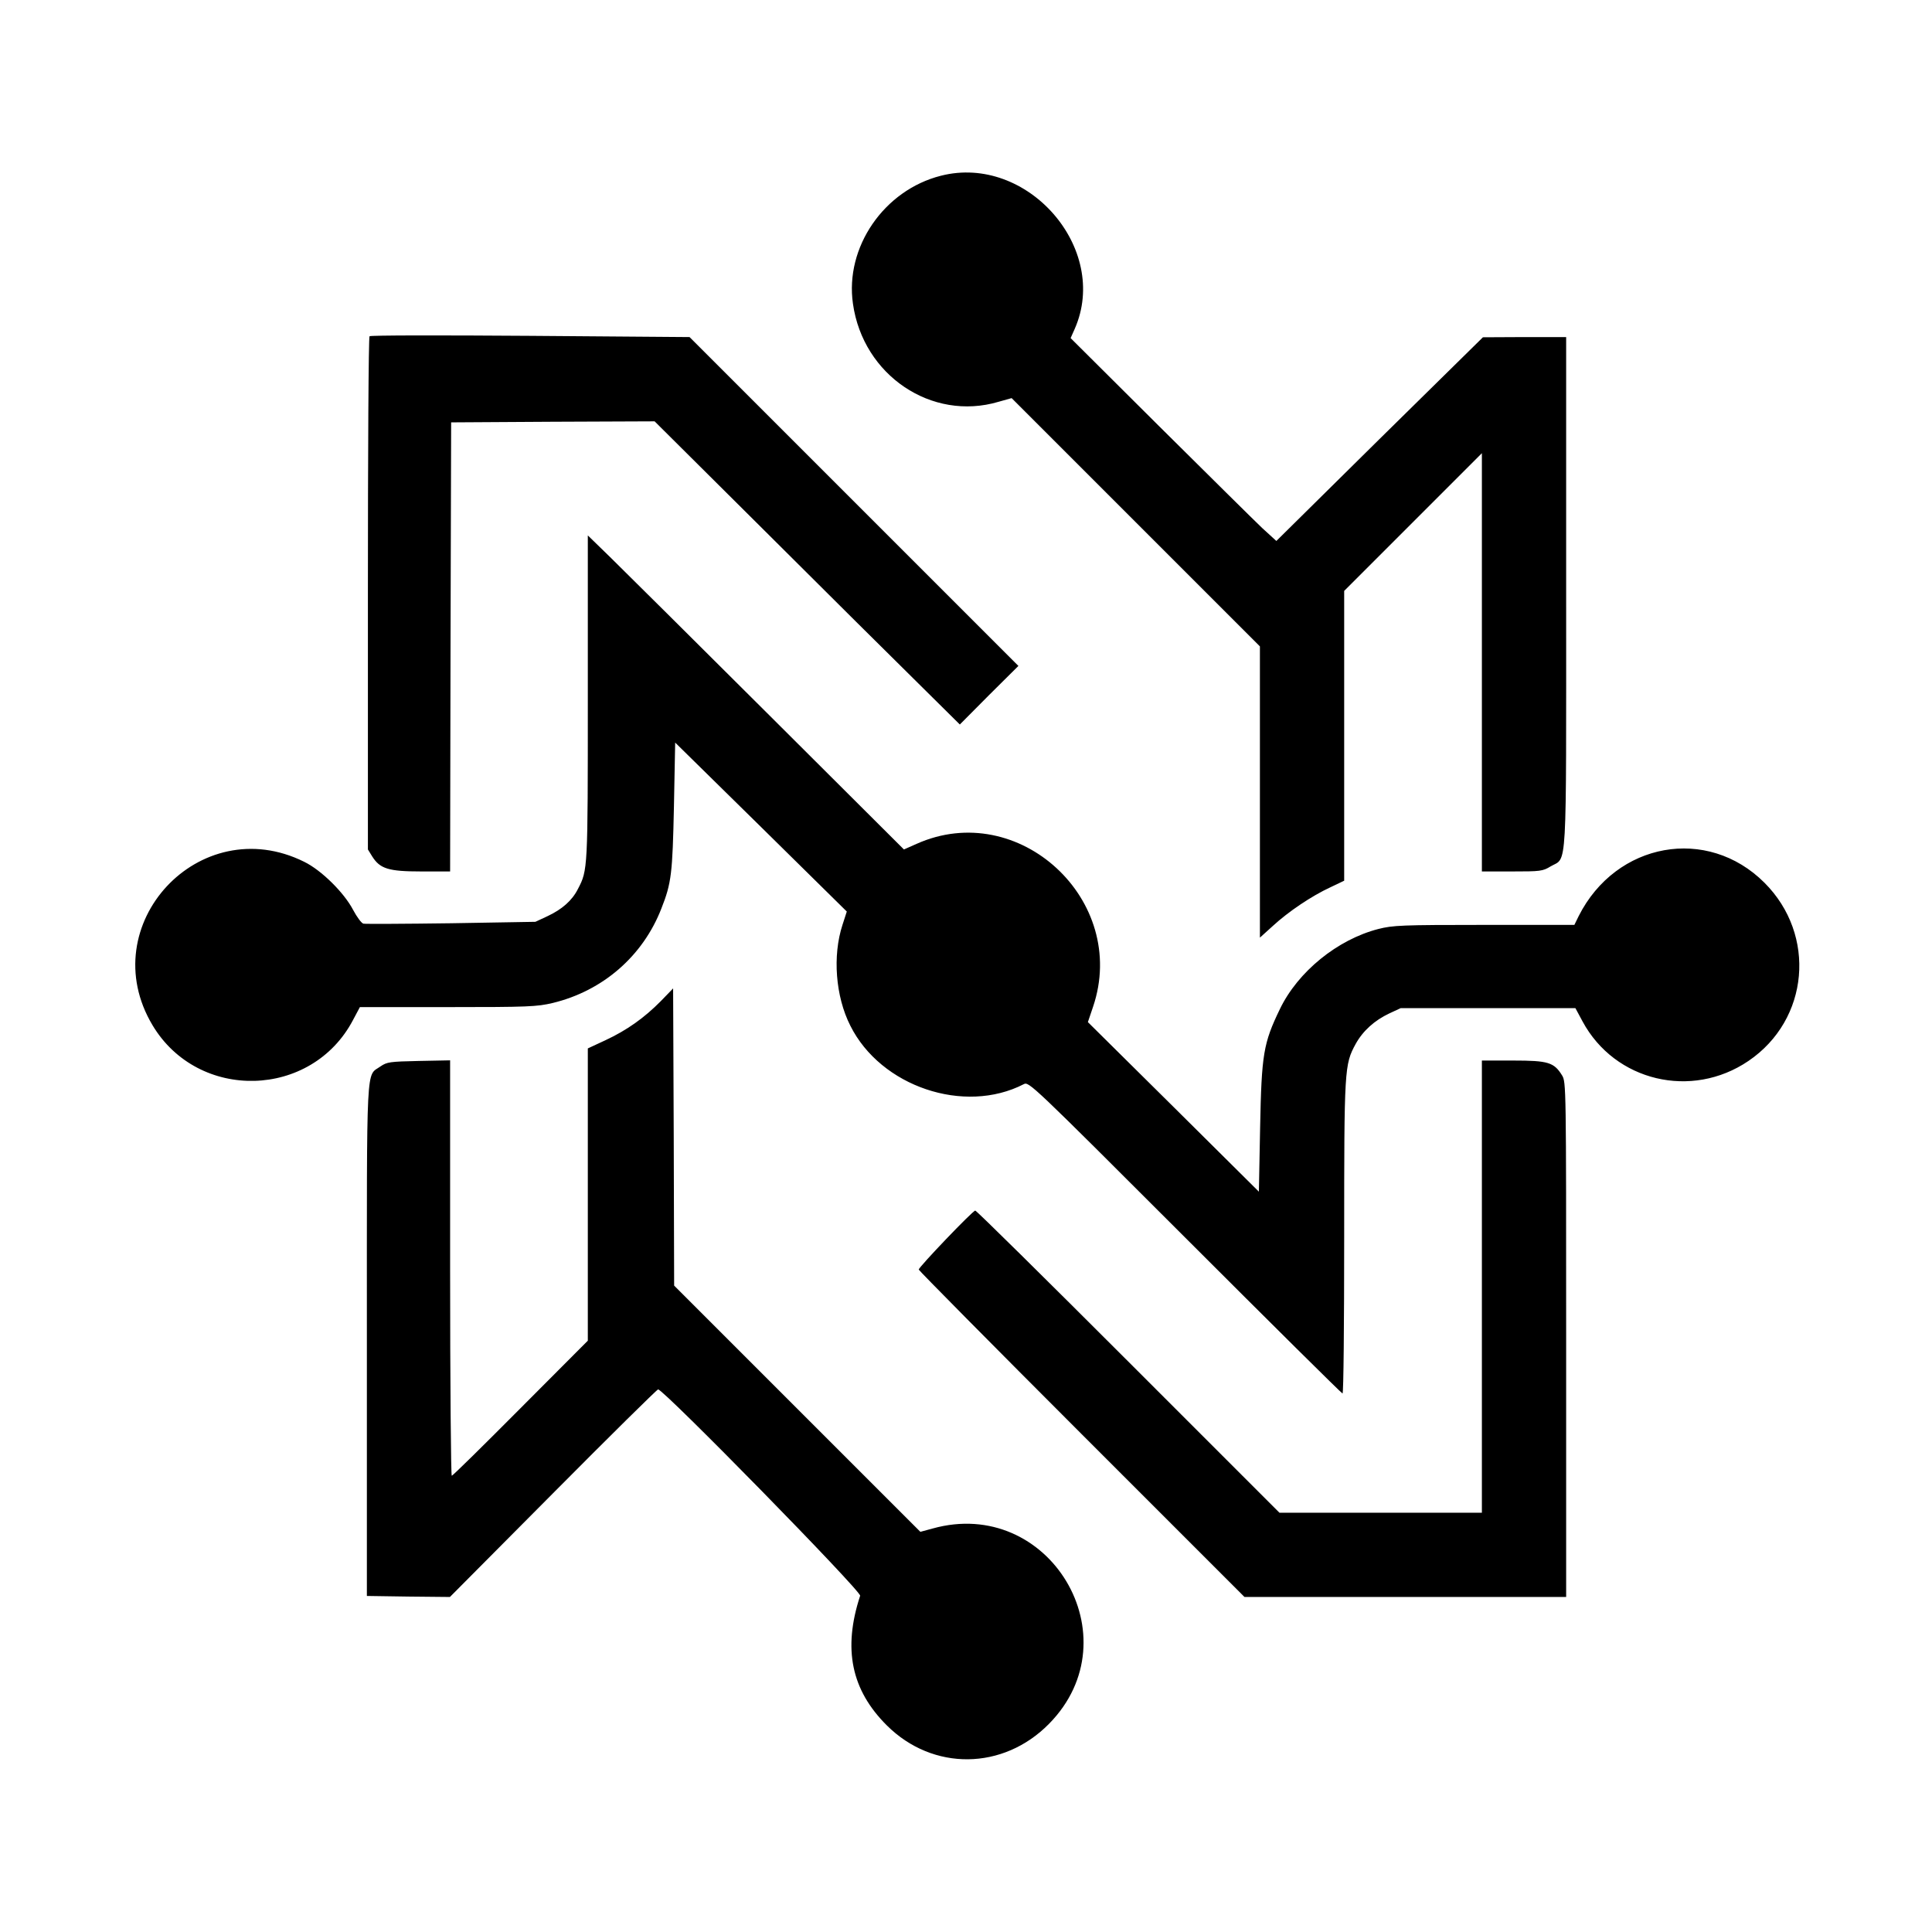
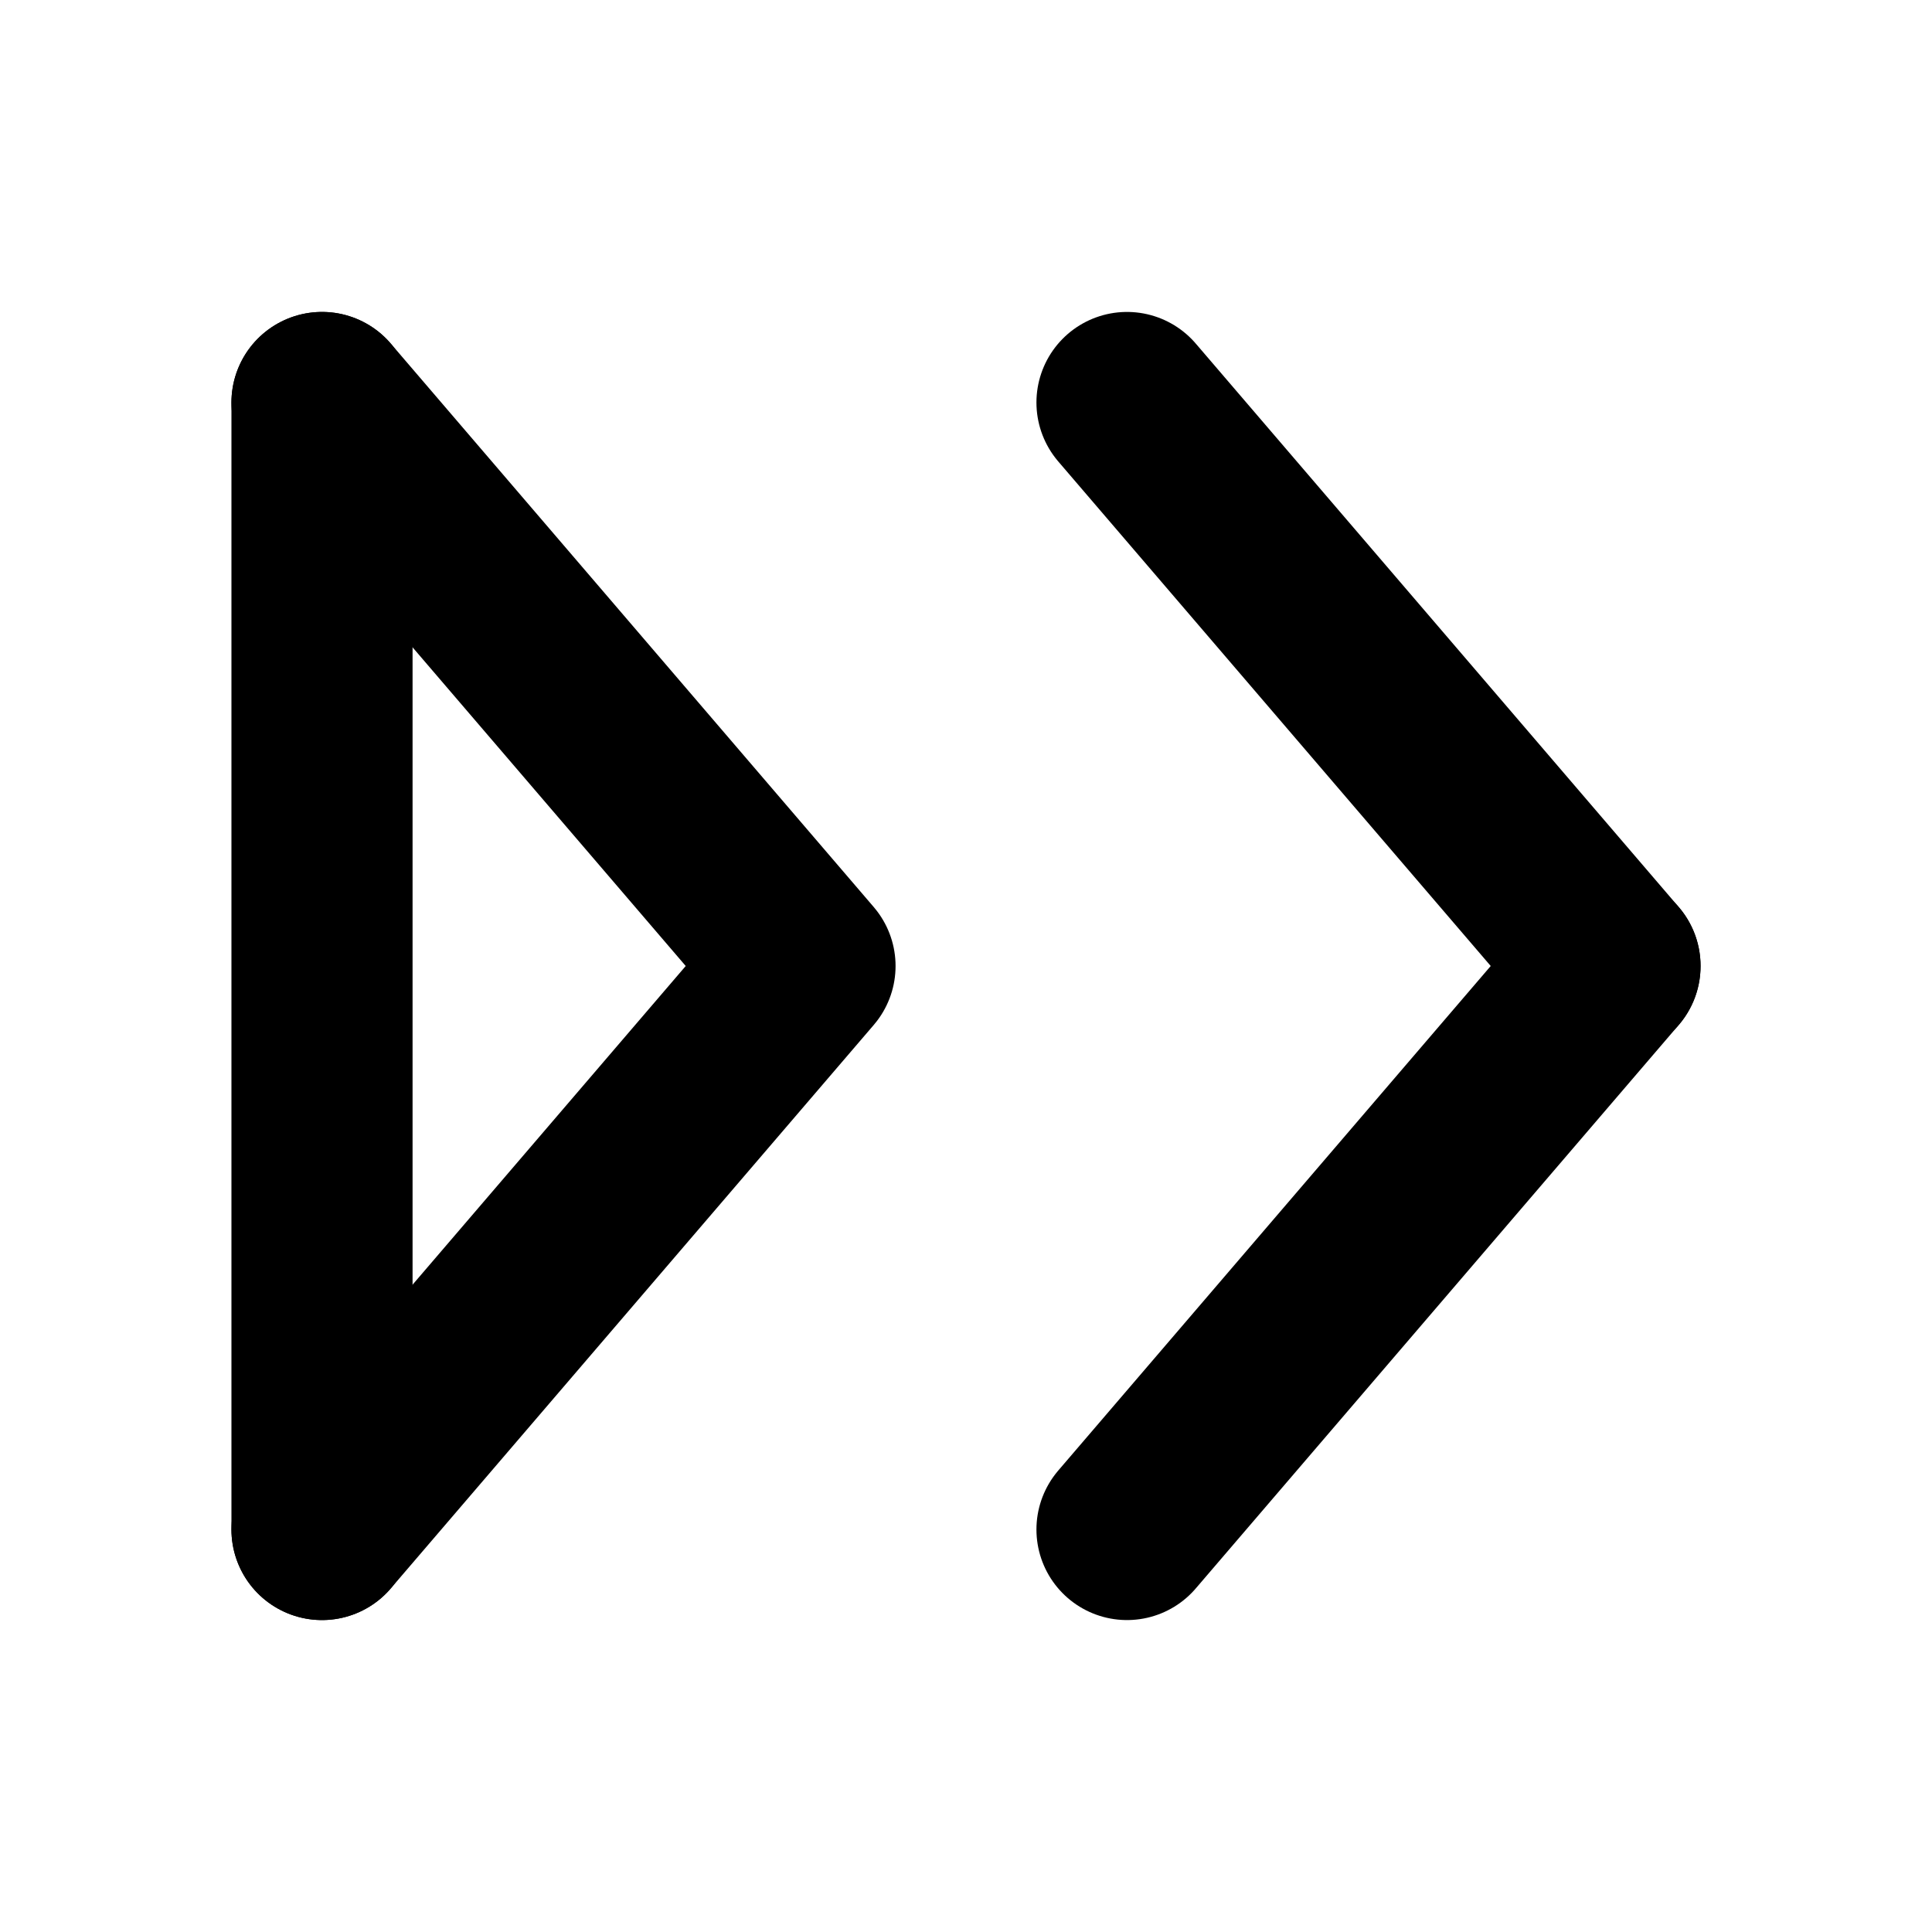
- <svg xmlns="http://www.w3.org/2000/svg" width="24" height="24" viewBox="100 110 940 940" role="img" aria-labelledby="nerve-mark-title">
-   <path fill="currentColor" d="M557.8 195.5c-27.7 7-46.8 34.8-42.8 62.3 4.9 34.8 38.3 57.3 70.8 47.7l6.4-1.8 60.4 60.4 60.4 60.4v141.7l6.3-5.7c7.6-7 18.9-14.6 28-18.8l6.7-3.2v-141l33.5-33.5 33.5-33.5V534h14.7c13.7 0 14.9-.1 18.8-2.5 8.1-4.7 7.5 5.9 7.5-133.4V274h-20.2l-20.3.1-50.3 49.5-50.2 49.6-6.9-6.3c-3.7-3.5-26.2-25.8-50-49.4l-43.2-43 2-4.5c17.2-39.1-23.1-85.2-65.1-74.5m-278 78.1c-.5.4-.8 56.7-.8 125.2v124.5l2.1 3.4c3.8 6 7.9 7.3 23.9 7.3h14l.2-109.3.3-109.2 49.5-.3 49.5-.2 54 53.7c29.7 29.6 63.1 62.8 74.3 73.8l20.2 20 14.2-14.3 14.3-14.2-80-80-80-80-77.5-.6c-42.6-.3-77.8-.3-78.2.2M386 449.5c0 83.7 0 83.8-4.8 93-2.8 5.6-7.7 9.9-14.7 13.2l-6 2.8-41 .7c-22.5.3-41.8.4-42.7.2-1-.3-3.2-3.3-5-6.7-4.4-8.4-15.4-19.3-23.8-23.4-50.9-25.3-102.9 30.8-73.8 79.5 22.3 37.3 77.5 35.8 97.6-2.6l3.3-6.2h42.7c39.4 0 43.4-.2 51.1-2 24.4-5.9 43.9-22.8 52.9-46 4.9-12.4 5.4-17 6.1-49.6l.6-31.1 41.8 41.1 41.7 41.1-2.1 6.5c-4.9 15-3.4 34.8 3.8 49 14.8 29.7 55.5 43.4 84.4 28.5 2.5-1.3 3.4-.5 78.5 74.6 41.7 41.7 76.2 75.9 76.6 75.9.5 0 .8-34.1.8-75.8 0-82.4.1-84.2 5.6-94.3 3.5-6.3 9.1-11.4 16.3-14.8l5.6-2.6h85l3.5 6.5c15.7 29.1 53 38 80.7 19.2 29.6-20.1 33.2-61.3 7.8-86.7-27.8-27.8-72.2-19.8-90.4 16.2L866 560h-43.9c-40.3 0-44.4.2-51.5 2-19.8 5.1-39.1 20.7-47.9 39-8 16.6-8.9 21.8-9.6 57.6l-.6 31.2-41.6-41.3-41.6-41.2 2.5-7.4c17.6-51.9-36.2-101.6-85.9-79.3l-6.1 2.7-65.6-65.4c-36.1-36-70.8-70.4-76.9-76.4l-11.3-11zm35.5 147.6c-8 8.1-16.4 14.1-26.9 19l-8.6 4v142.2l-32.7 32.8c-18 18.1-33 32.9-33.5 32.9-.4 0-.8-45.5-.8-101.1v-101l-15.2.3c-14.1.3-15.5.5-18.6 2.6-7.2 5.2-6.7-5.4-6.7 133.2v124.5l20.2.3 20.2.2 50.2-50.5c27.6-27.8 50.6-50.5 51.1-50.5 2.7 0 99 98.3 98.3 100.4-8.5 25.9-4.3 45.9 13 63.1 22.4 22.3 56.7 21.9 79-.9 41.2-42 0-110.8-56.8-94.9l-5.9 1.6-59.9-59.9-59.9-59.9-.2-72.3-.3-72.3zM821 736v110h-98.5L649 772.5c-40.4-40.4-73.9-73.5-74.5-73.5-1.2 0-27.5 27.5-27.5 28.7 0 .4 35.7 36.5 79.3 80.1l79.2 79.2H862V761.7c0-123.2 0-125.3-2-128.5-3.9-6.3-6.7-7.2-23.7-7.2H821z" />
+ <svg xmlns="http://www.w3.org/2000/svg" width="24" height="24" viewBox="0 0 24 24" fill="none" role="img" aria-labelledby="nerve-mark-title">
+   <path d="M4 5v14" stroke="currentColor" stroke-width="2.25" stroke-linecap="round" stroke-linejoin="round" />
+   <path d="M4 5l6 7-6 7" stroke="currentColor" stroke-width="2.25" stroke-linecap="round" stroke-linejoin="round" />
+   <path d="M14 5l6 7-6 7" stroke="currentColor" stroke-width="2.25" stroke-linecap="round" stroke-linejoin="round" />
+   <circle cx="20" cy="12" r="1.125" fill="currentColor" />
</svg>
